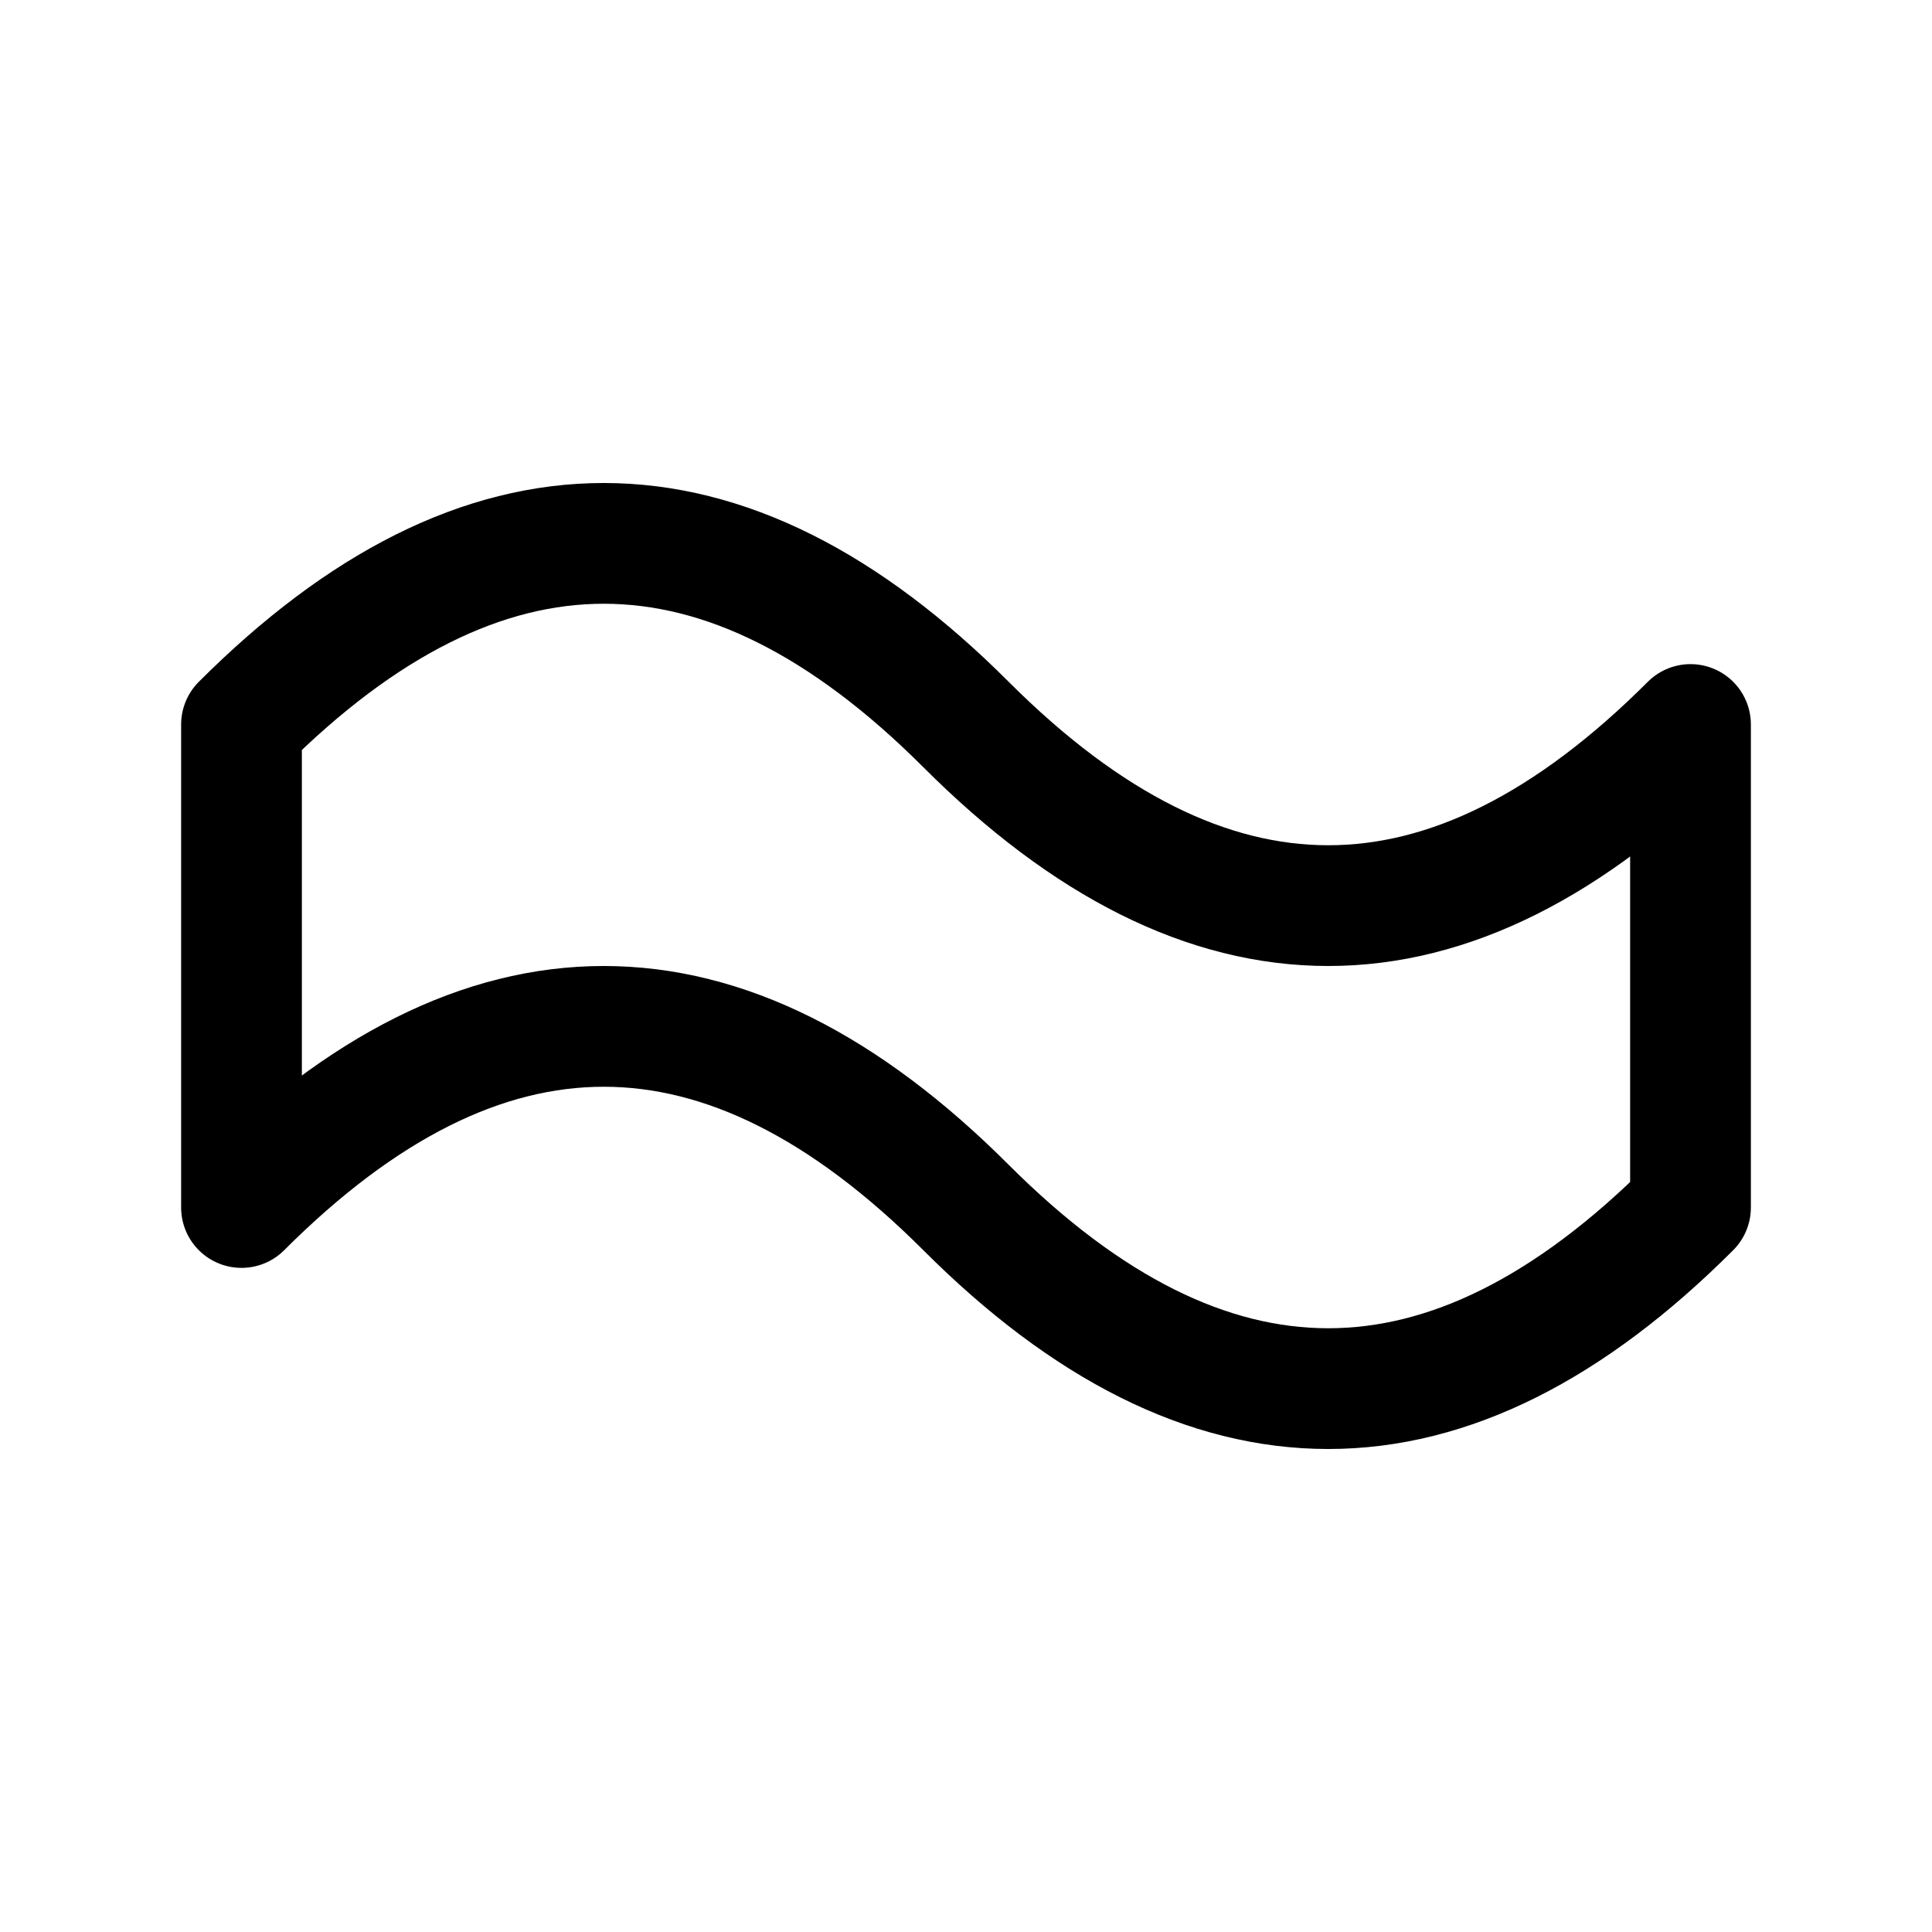
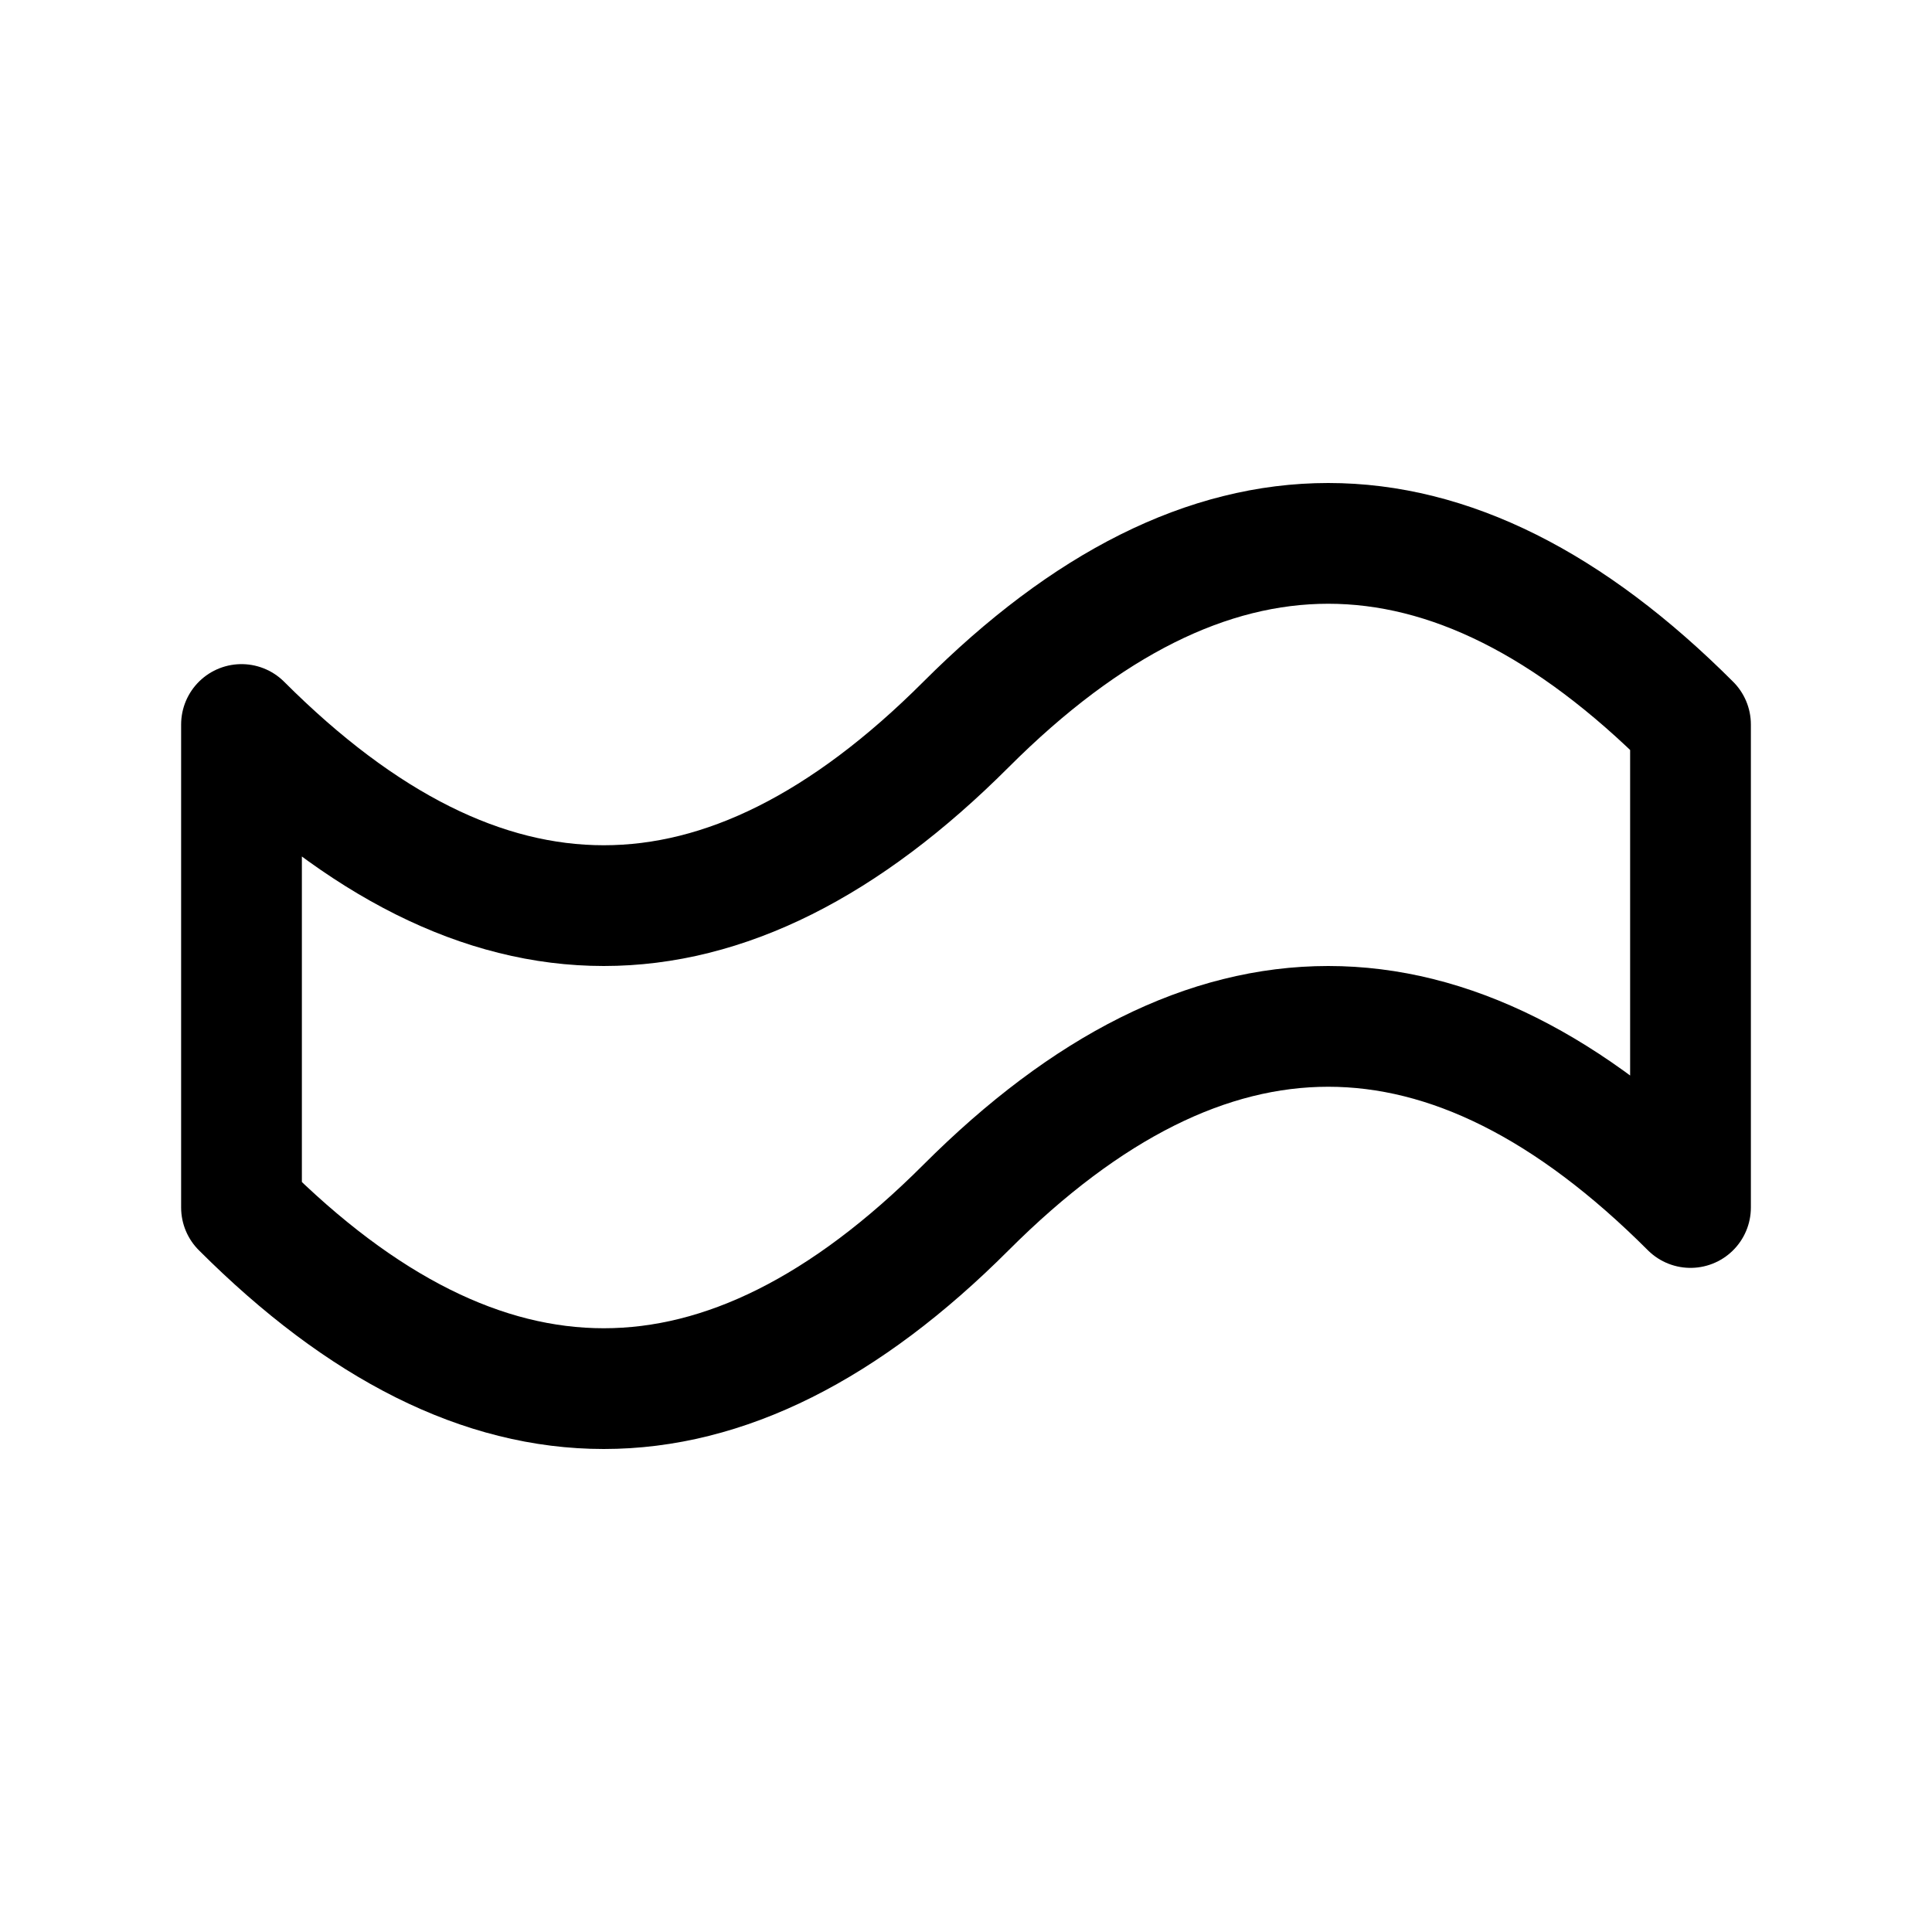
<svg xmlns="http://www.w3.org/2000/svg" viewBox="0 0 32 32" font-family="sans-serif">
-   <path fill="rgb(0,0,0)" fill-opacity="0" stroke="rgb(0,0,0)" stroke-opacity="1" stroke-width="2" stroke-linecap="round" stroke-linejoin="round" d="M4,12 q6,-6 12,0 q6,6 12,0 l0,8 q -6 6 -12 1.4695761589768238e-15 q -6 -6 -12 1.4695761589768238e-15 Z" />
+   <path fill="rgb(0,0,0)" fill-opacity="0" stroke="rgb(0,0,0)" stroke-opacity="1" stroke-width="2" stroke-linecap="round" stroke-linejoin="round" d="M 4 20 q 6 6 12 0 q 6 -6 12 0 l 0 -8 q -6 -6 -12 -1.4695761589768238e-15 q -6 6 -12 -1.4695761589768238e-15 Z" />
</svg>
